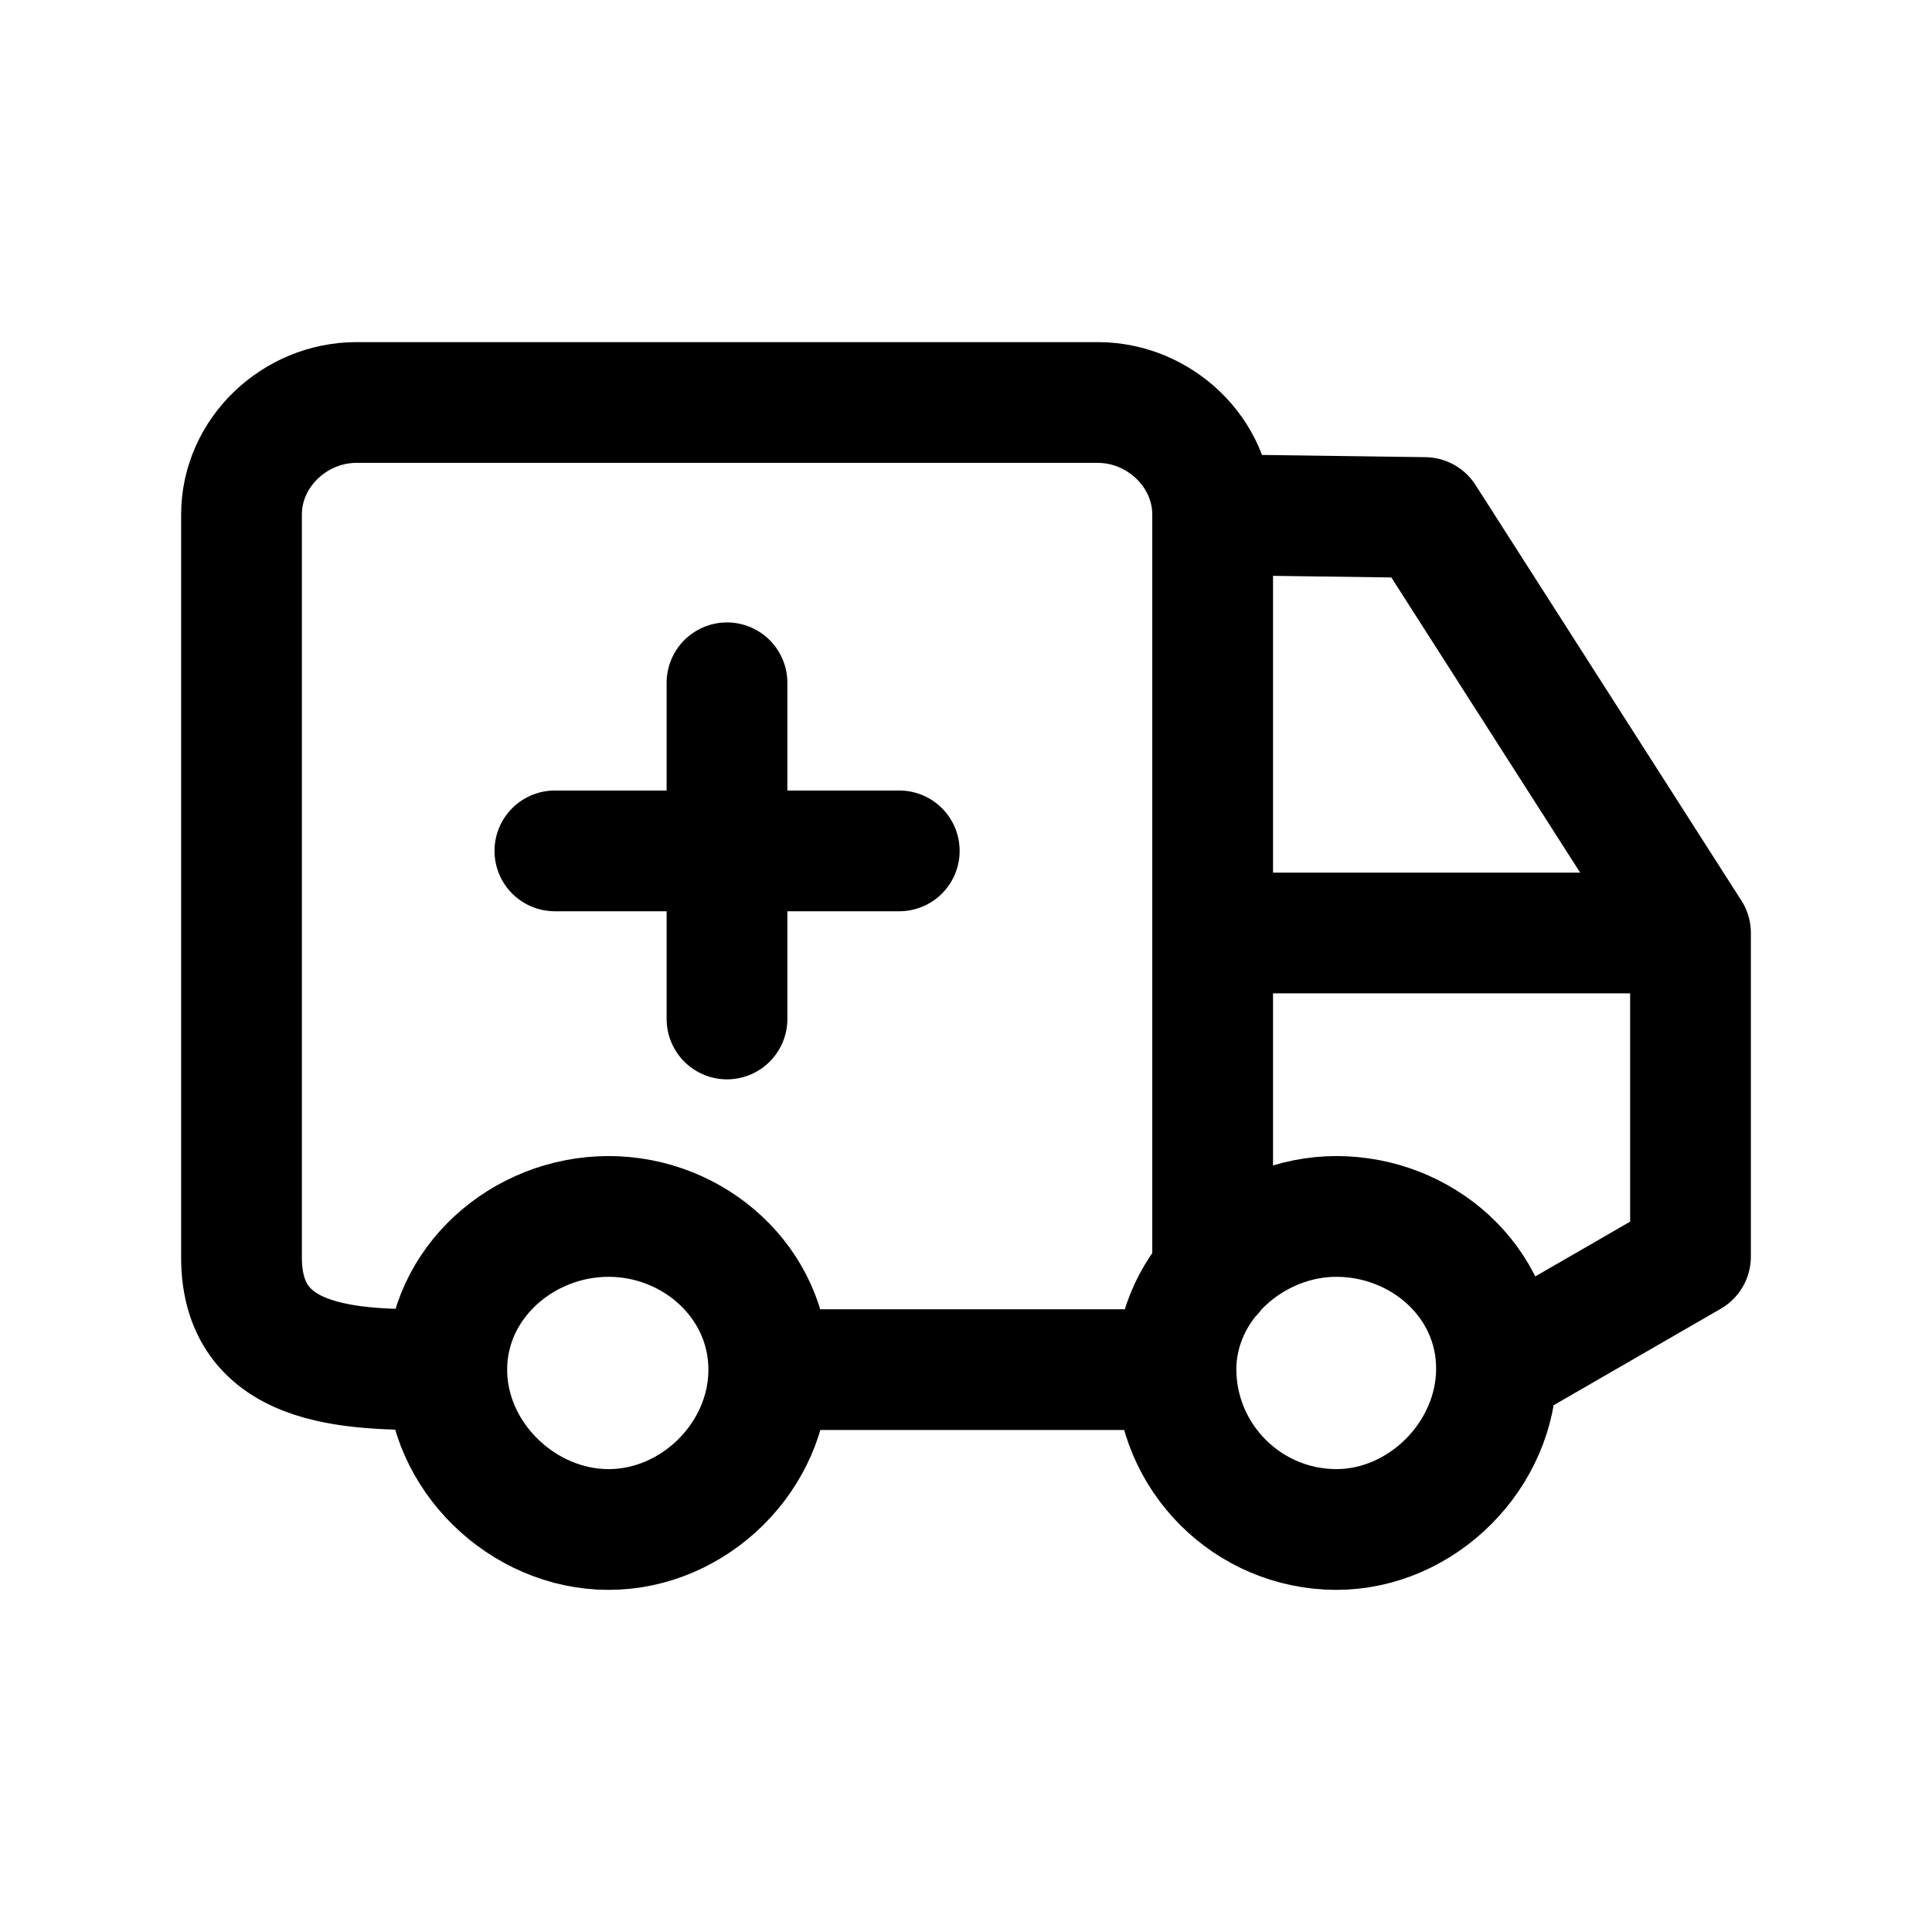
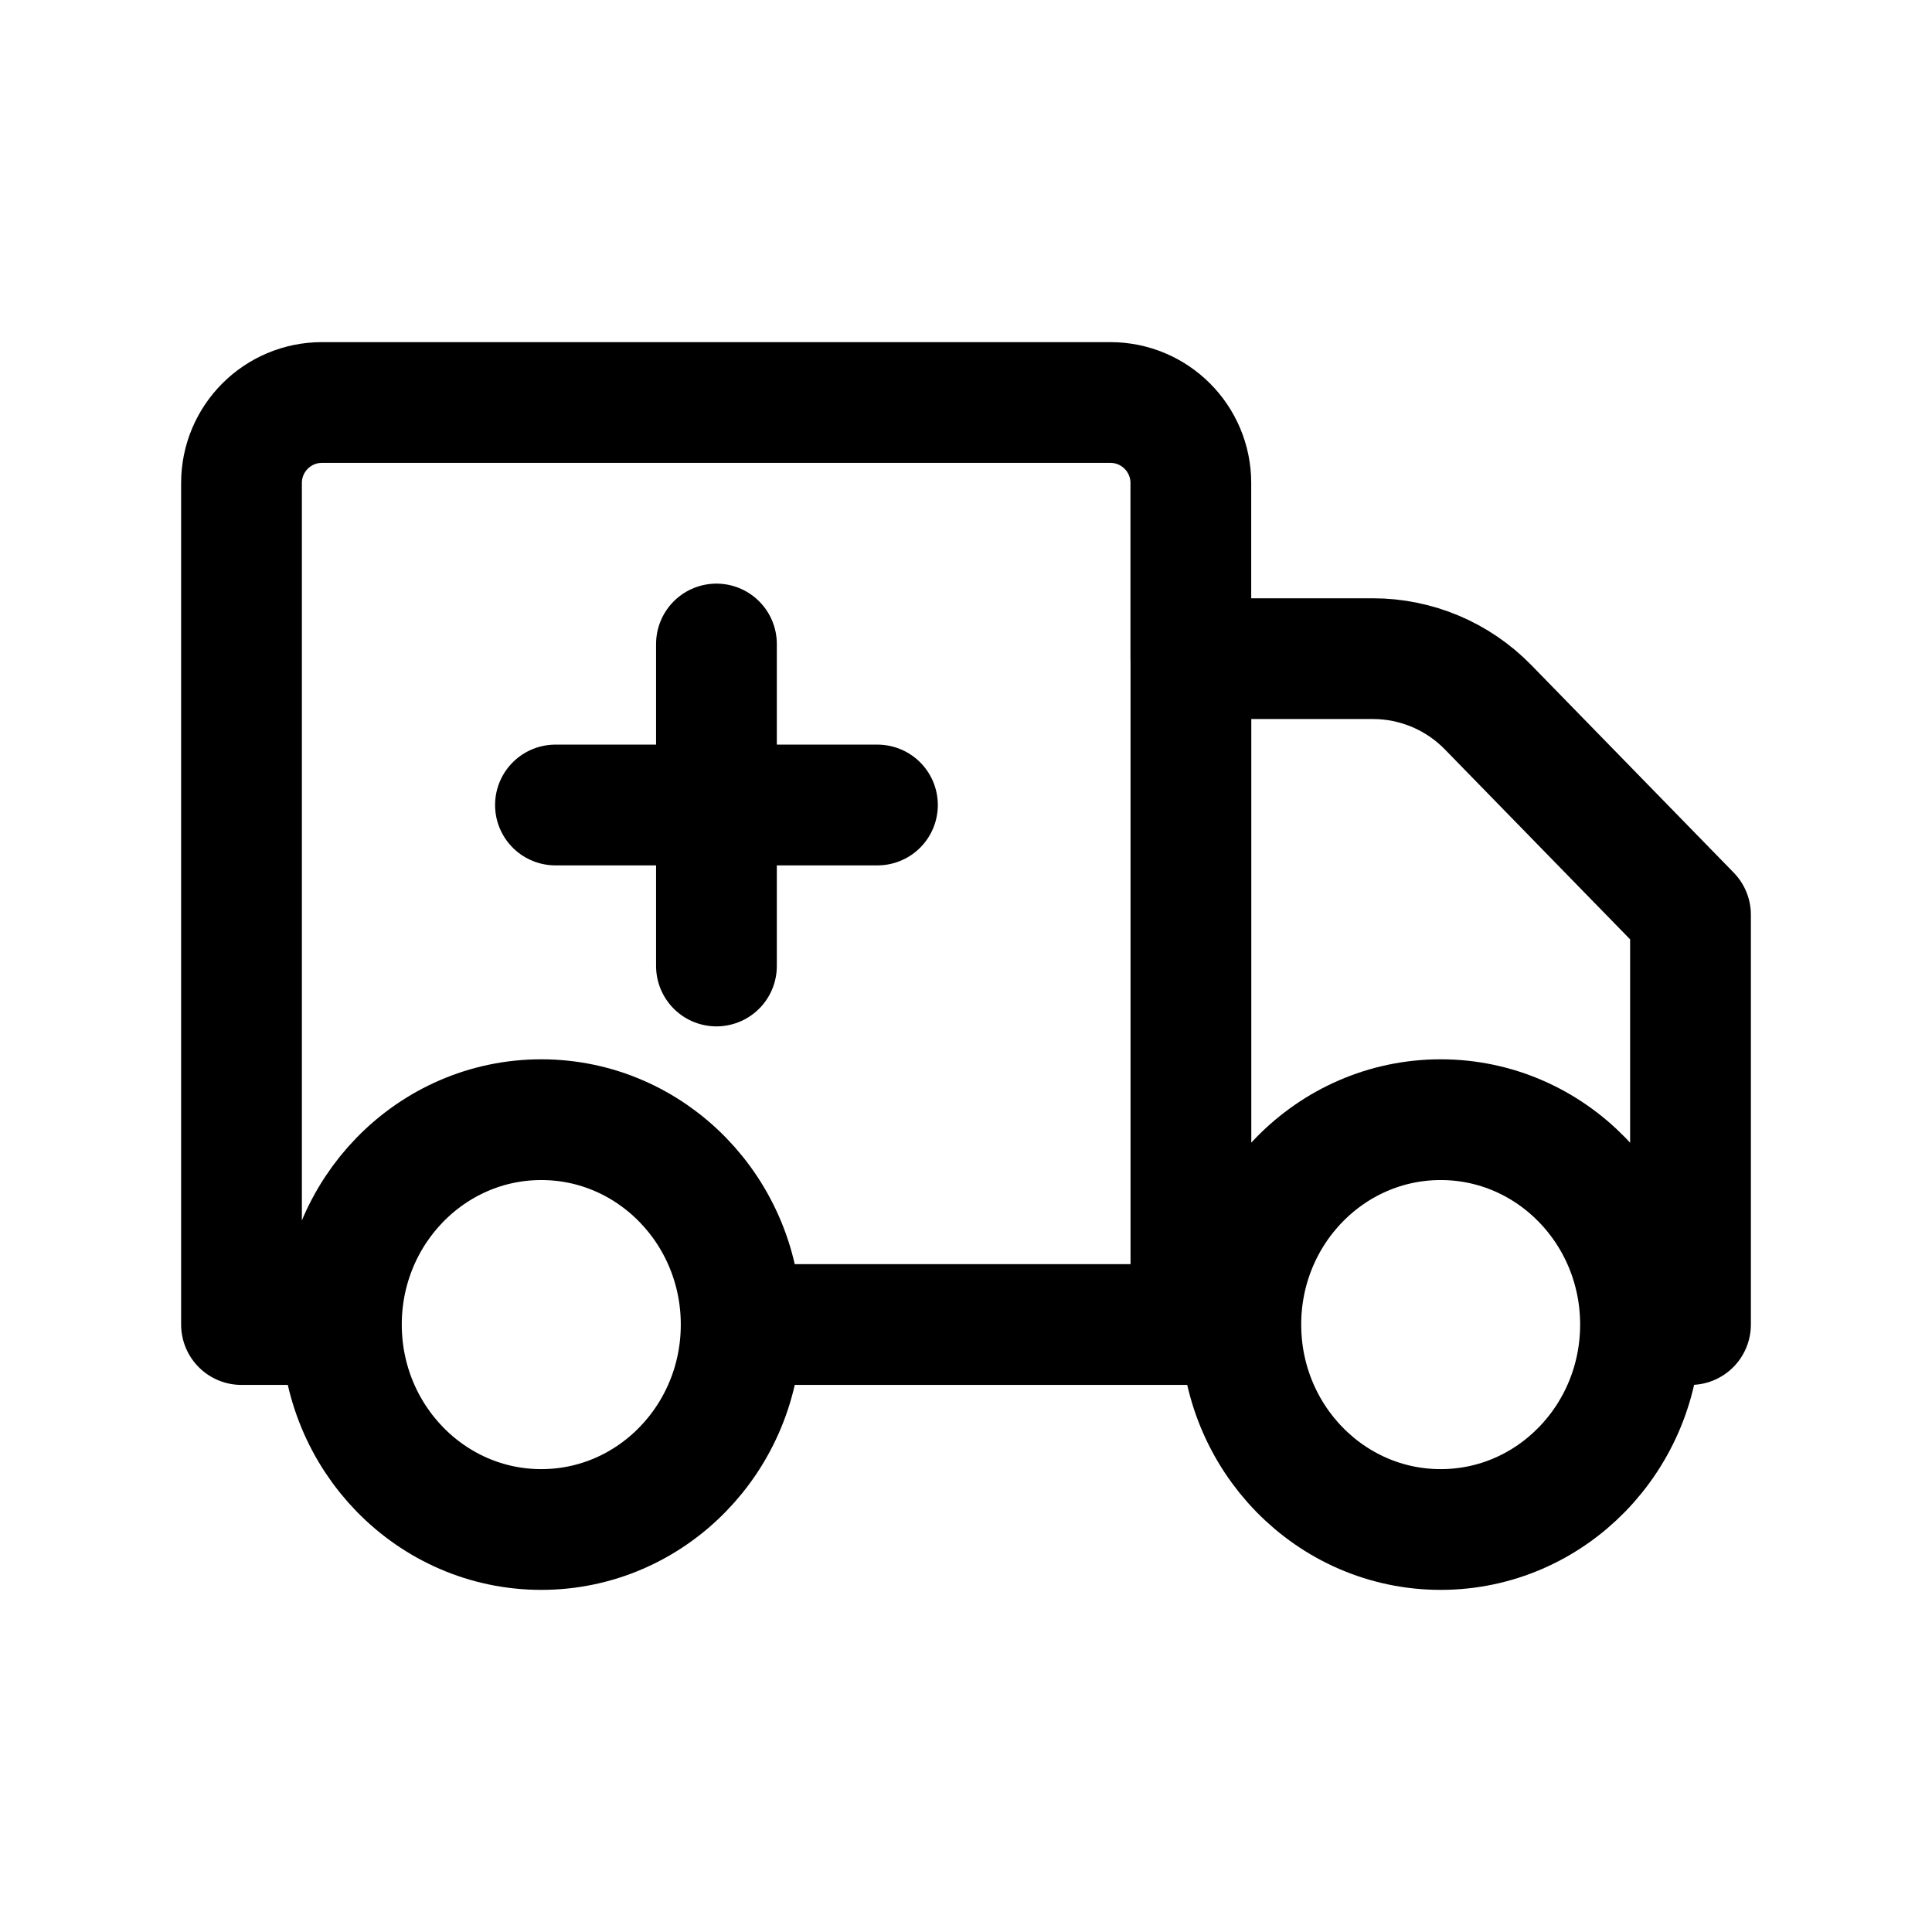
<svg xmlns="http://www.w3.org/2000/svg" width="24" height="24" fill="none" viewBox="0 0 24 24" stroke-width="1.5" stroke-linecap="round" stroke-linejoin="round" stroke="currentColor">
-   <path d="M15.064 15.826V6.393m0 0C15.064 5.62 14.4 5 13.638 5H4.427C3.664 5 3 5.62 3 6.393v9.228c0 1.45 1.522 1.393 2.55 1.393m9.514-10.621 2.634.036L21 11.591M5.55 17.014c0-1.079.945-1.903 2.01-1.903 1.064 0 1.99.824 1.99 1.903m-4 0c0 1.079.945 1.986 2.01 1.986 1.064 0 1.99-.907 1.99-1.986M21 11.59h-5.934m5.934 0v4.019L18.59 17m0 0c0-1.079-.926-1.889-1.99-1.889-1.038 0-1.992.84-1.992 1.903M18.59 17c0 1.079-.926 2-1.99 2a1.996 1.996 0 0 1-1.992-1.986m-5.057 0h5.057M6.893 10.57h4.278m-2.14-2.088v4.176" />
+   <path d="M6.9 10h4m-2-2v4m.307 4.455C9.207 17.86 8.095 19 6.724 19s-2.483-1.14-2.483-2.546m4.966 0c0-1.405-1.112-2.545-2.483-2.545s-2.483 1.14-2.483 2.545m4.966 0h5.586m-10.552 0H3V6a1 1 0 0 1 1-1h9.793a1 1 0 0 1 1 1v2.182m5.586 8.272c0 1.406-1.111 2.546-2.482 2.546-1.372 0-2.483-1.14-2.483-2.546m4.965 0c0-1.405-1.111-2.545-2.482-2.545-1.372 0-2.483 1.14-2.483 2.545m4.965 0H21v-5.09l-2.515-2.579a2 2 0 0 0-1.431-.603h-2.26m.62 8.272h-.62m0 0V8.182" />
</svg>
